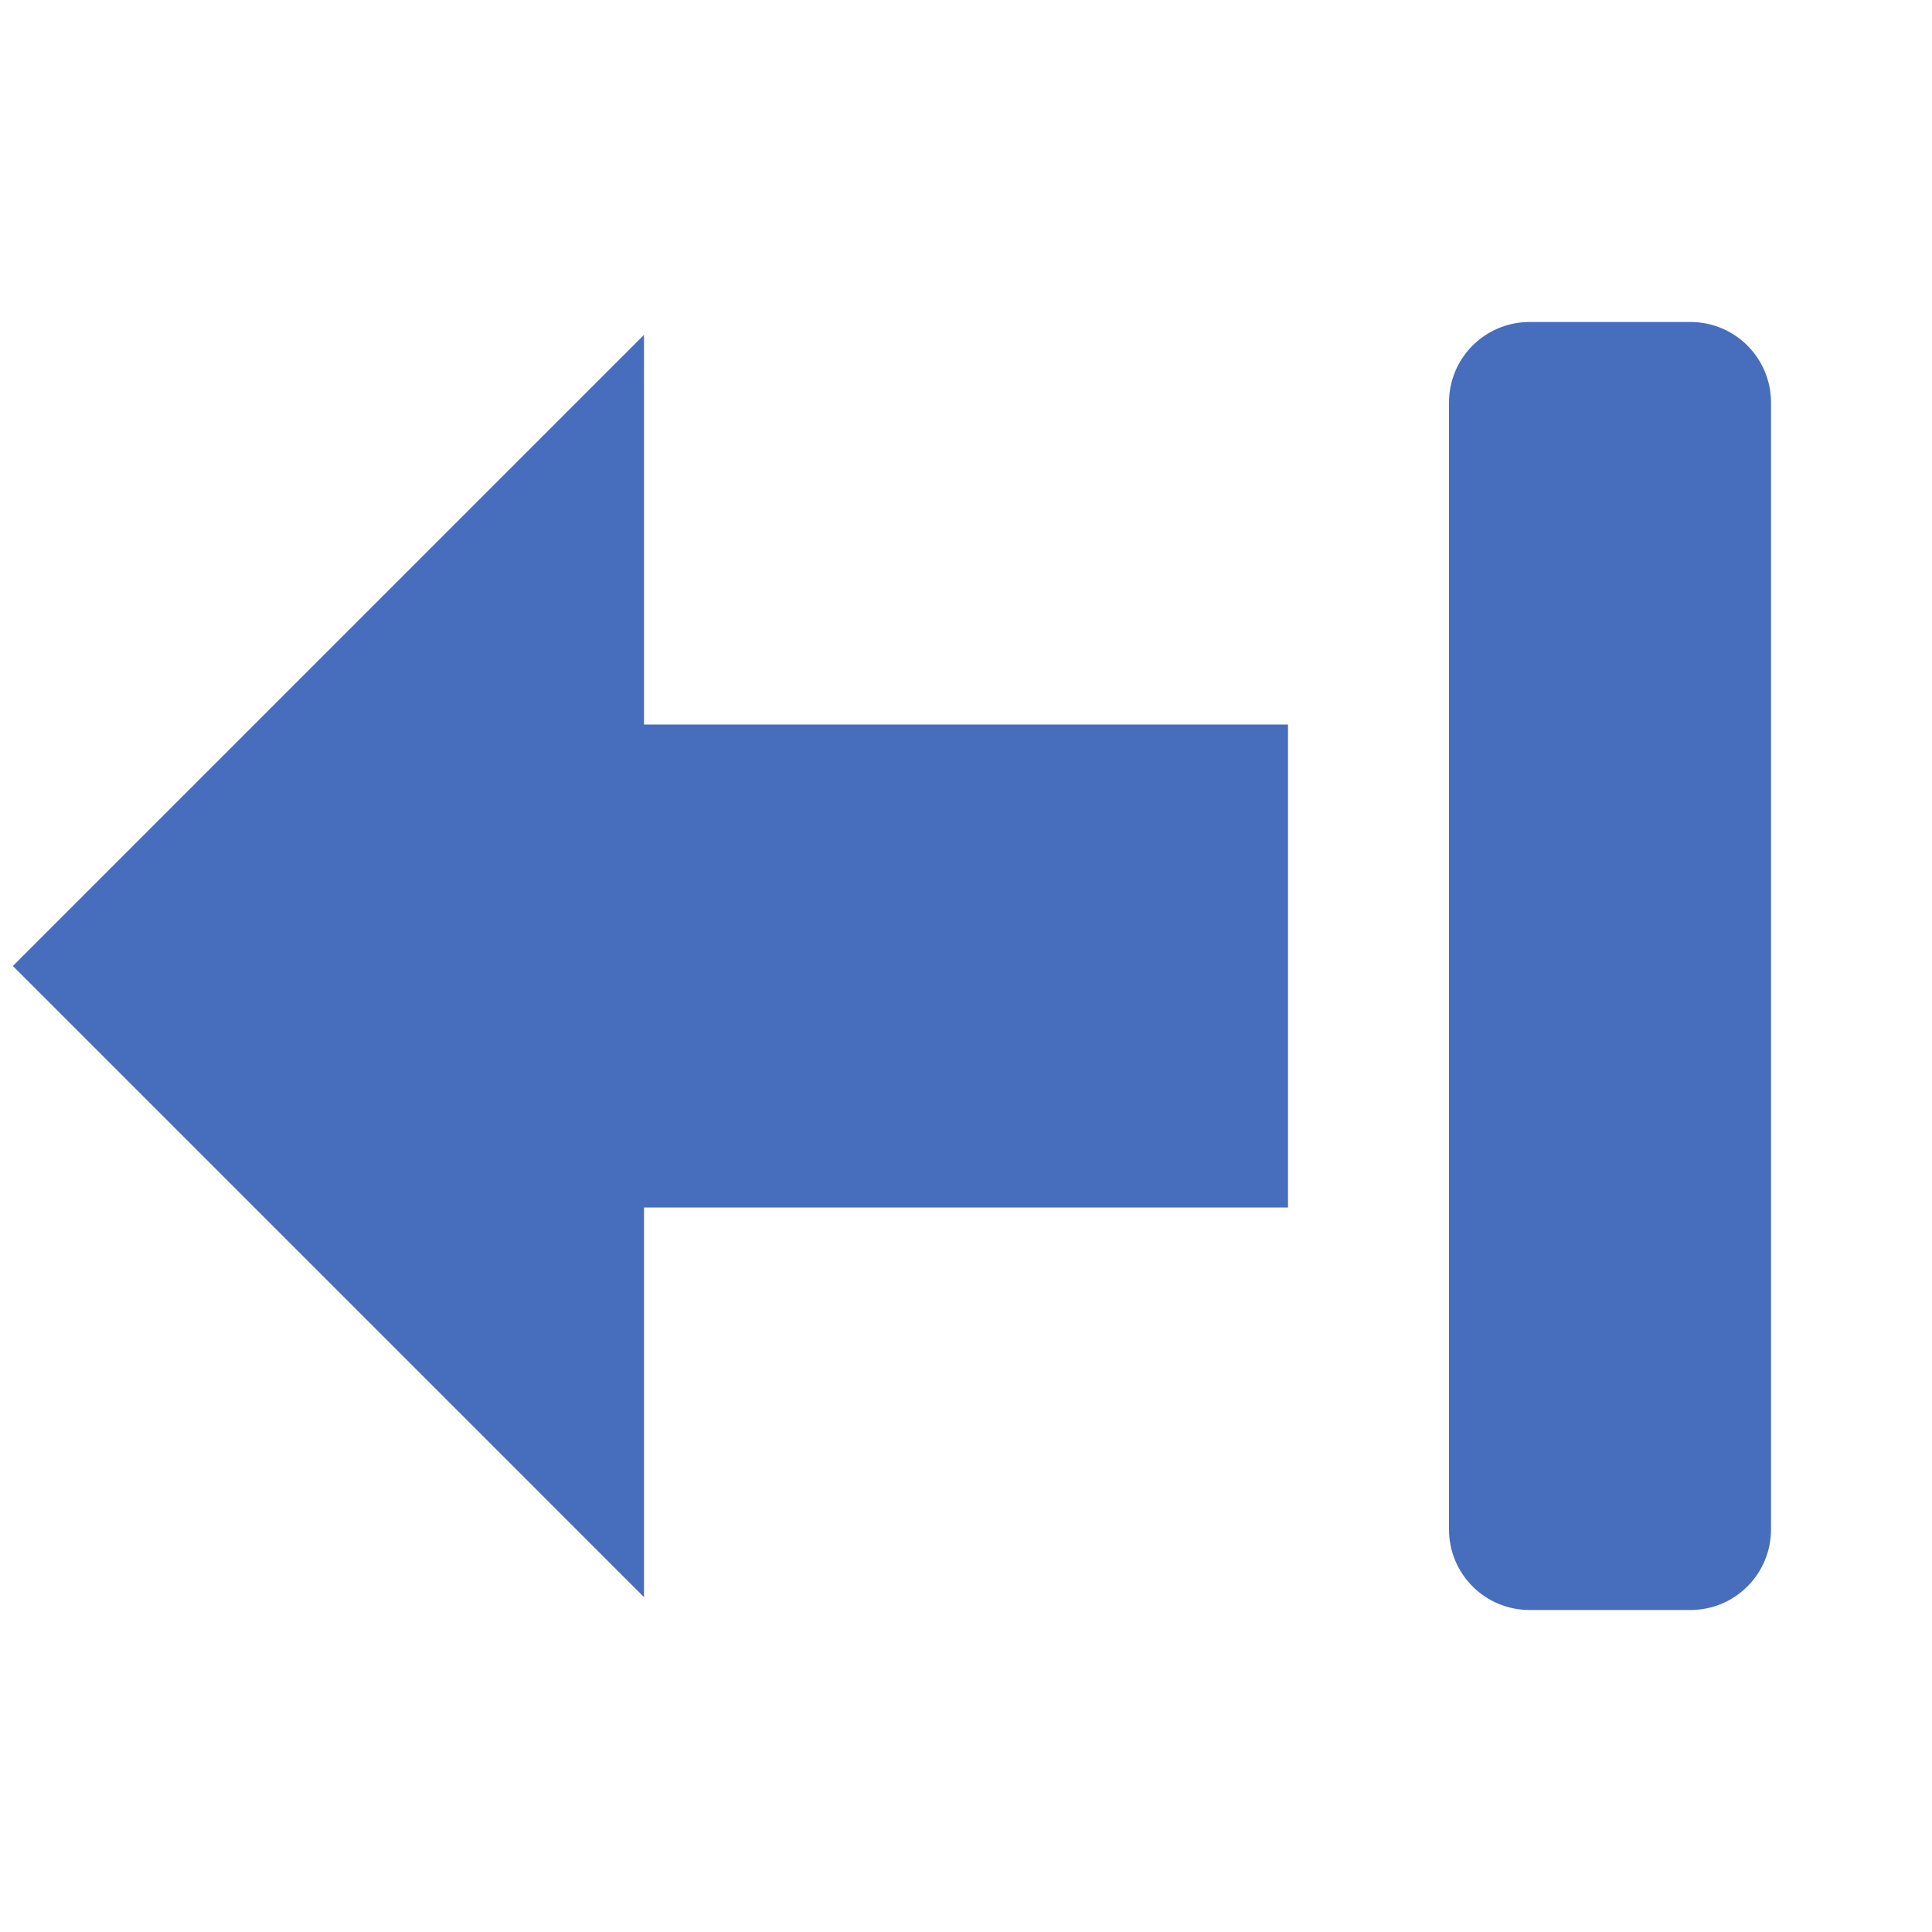
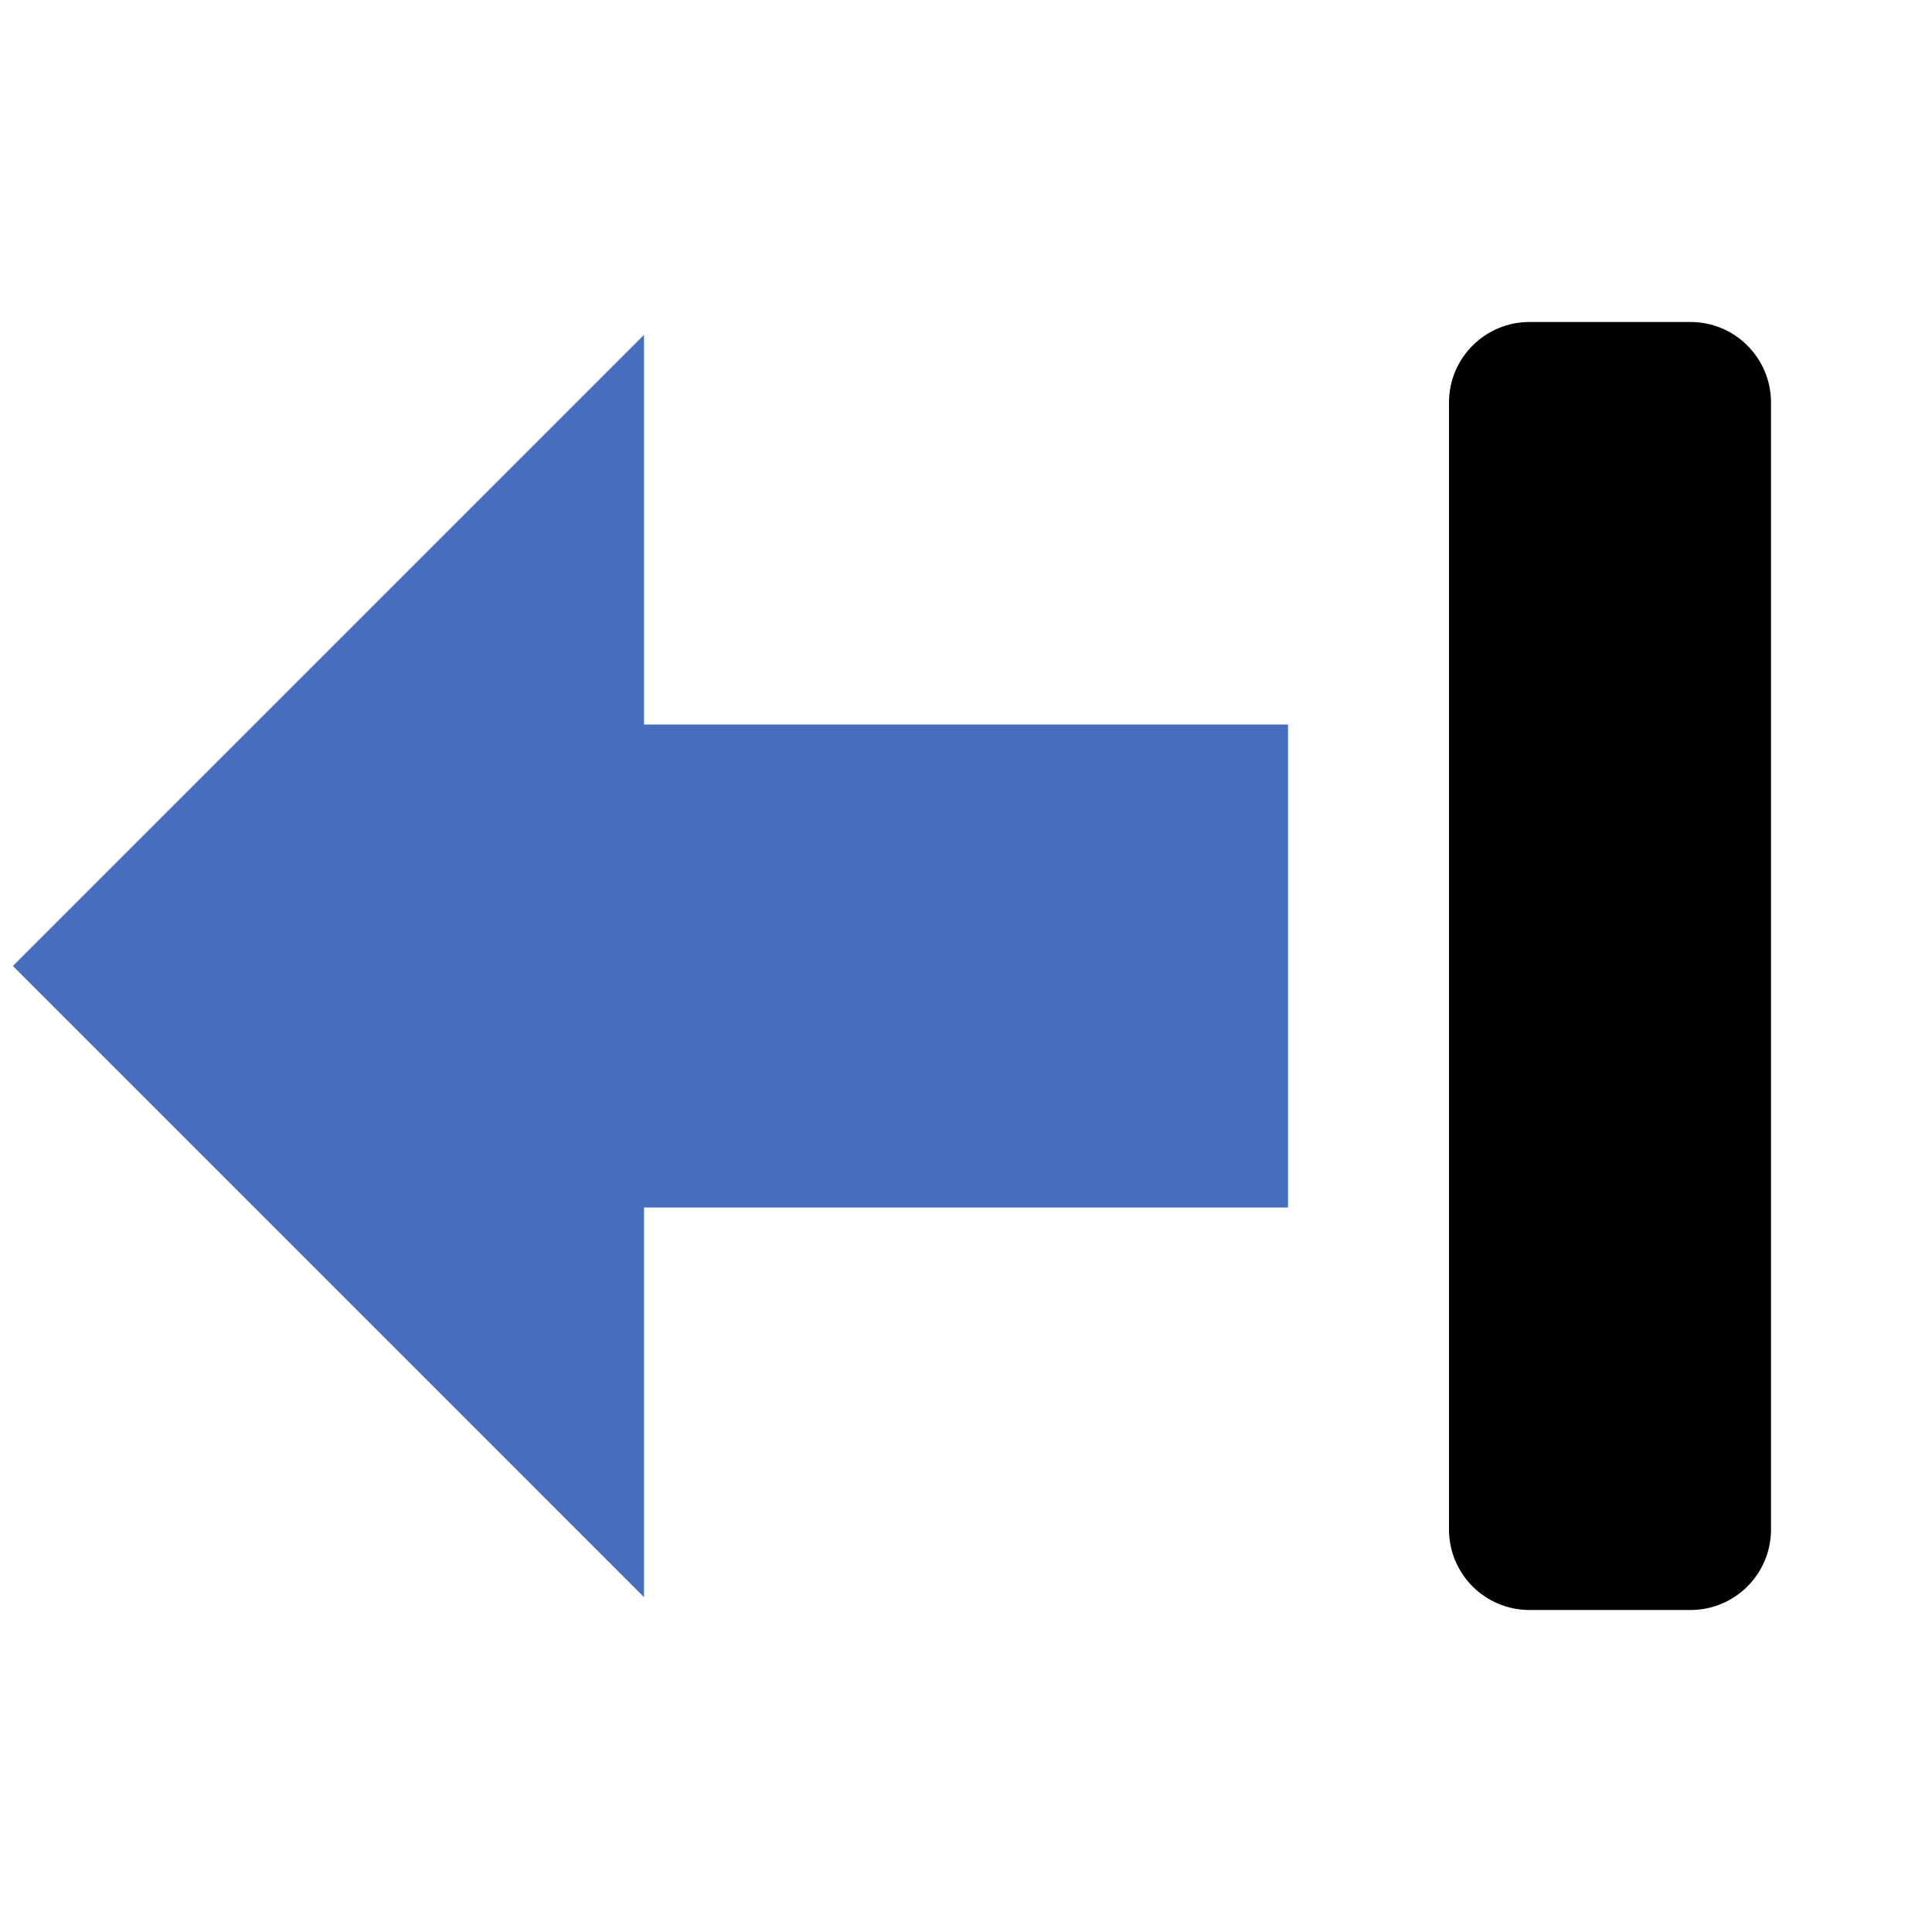
<svg xmlns="http://www.w3.org/2000/svg" width="16px" height="16px" viewBox="0 0 24 24">
  <path d="M20 9v6h-8v4.84L4.16 12L12 4.16V9h8z" fill="#476DBD" transform="translate(-4, 0)" />
-   <rect x="18" y="4" width="4" height="16" rx="1" ry="1" fill="#476DBD" />
+   <rect x="18" y="4" width="4" height="16" rx="1" ry="1" fill="#000000" />
</svg>
